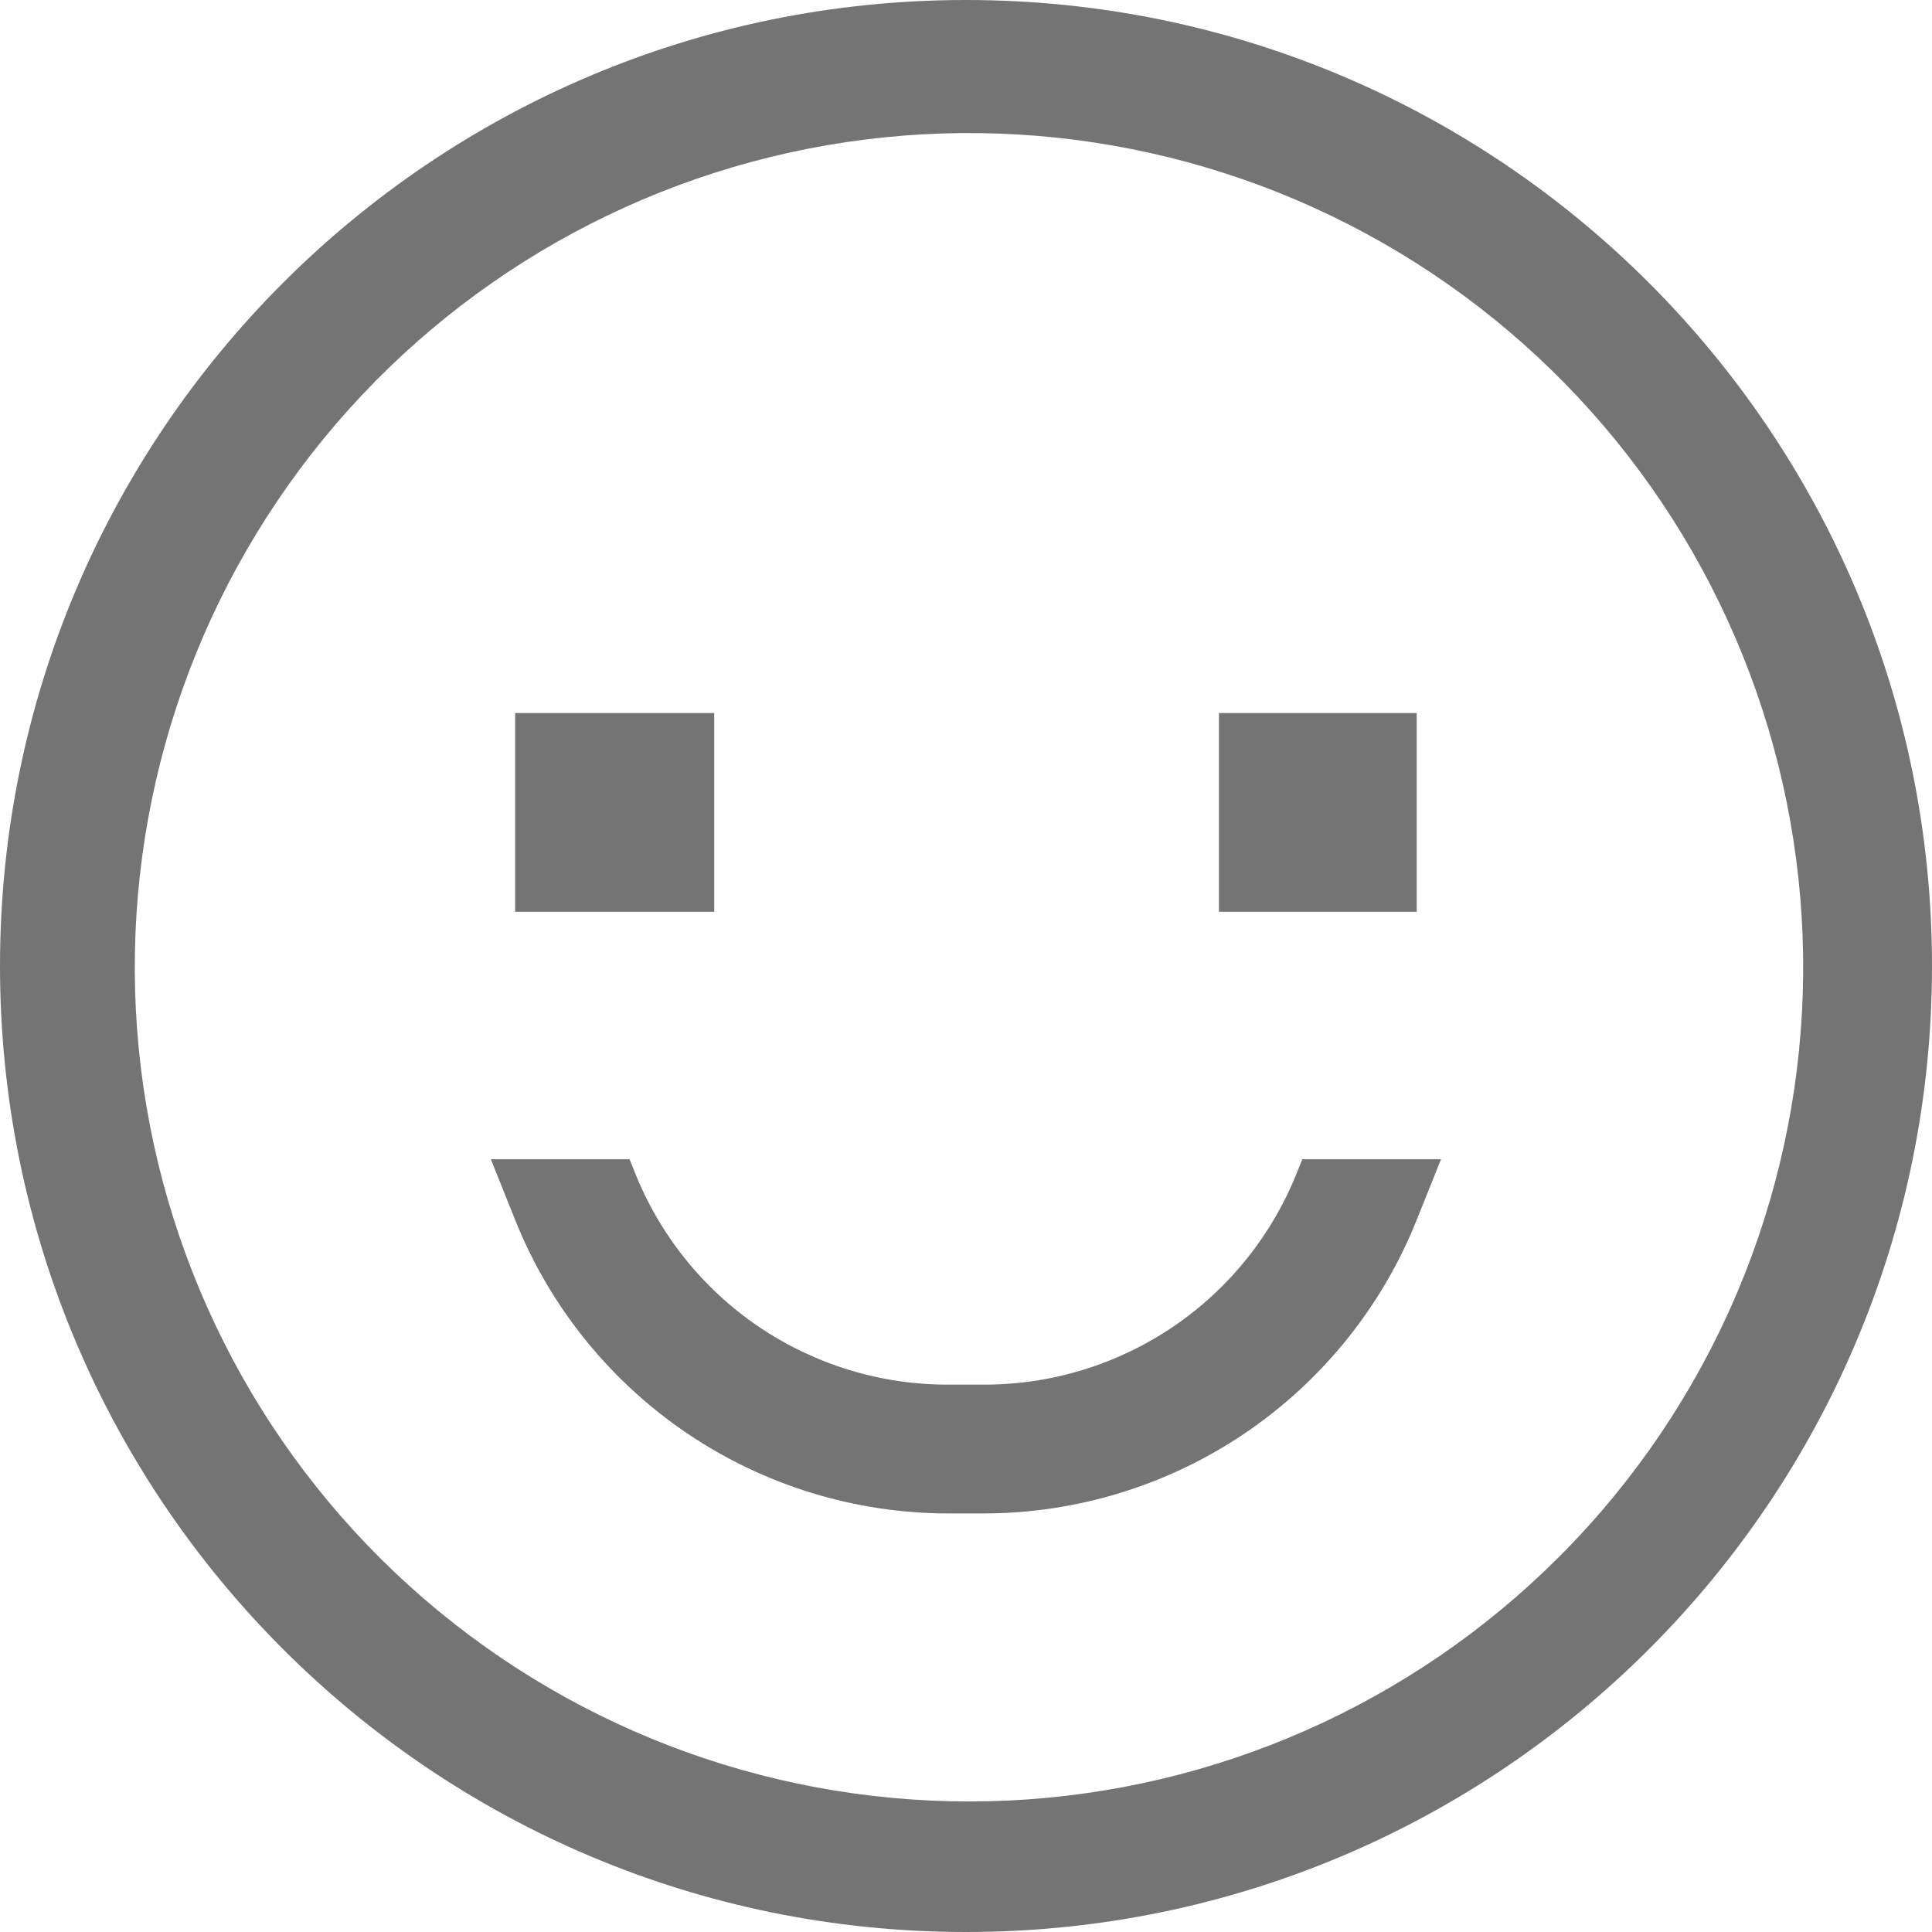
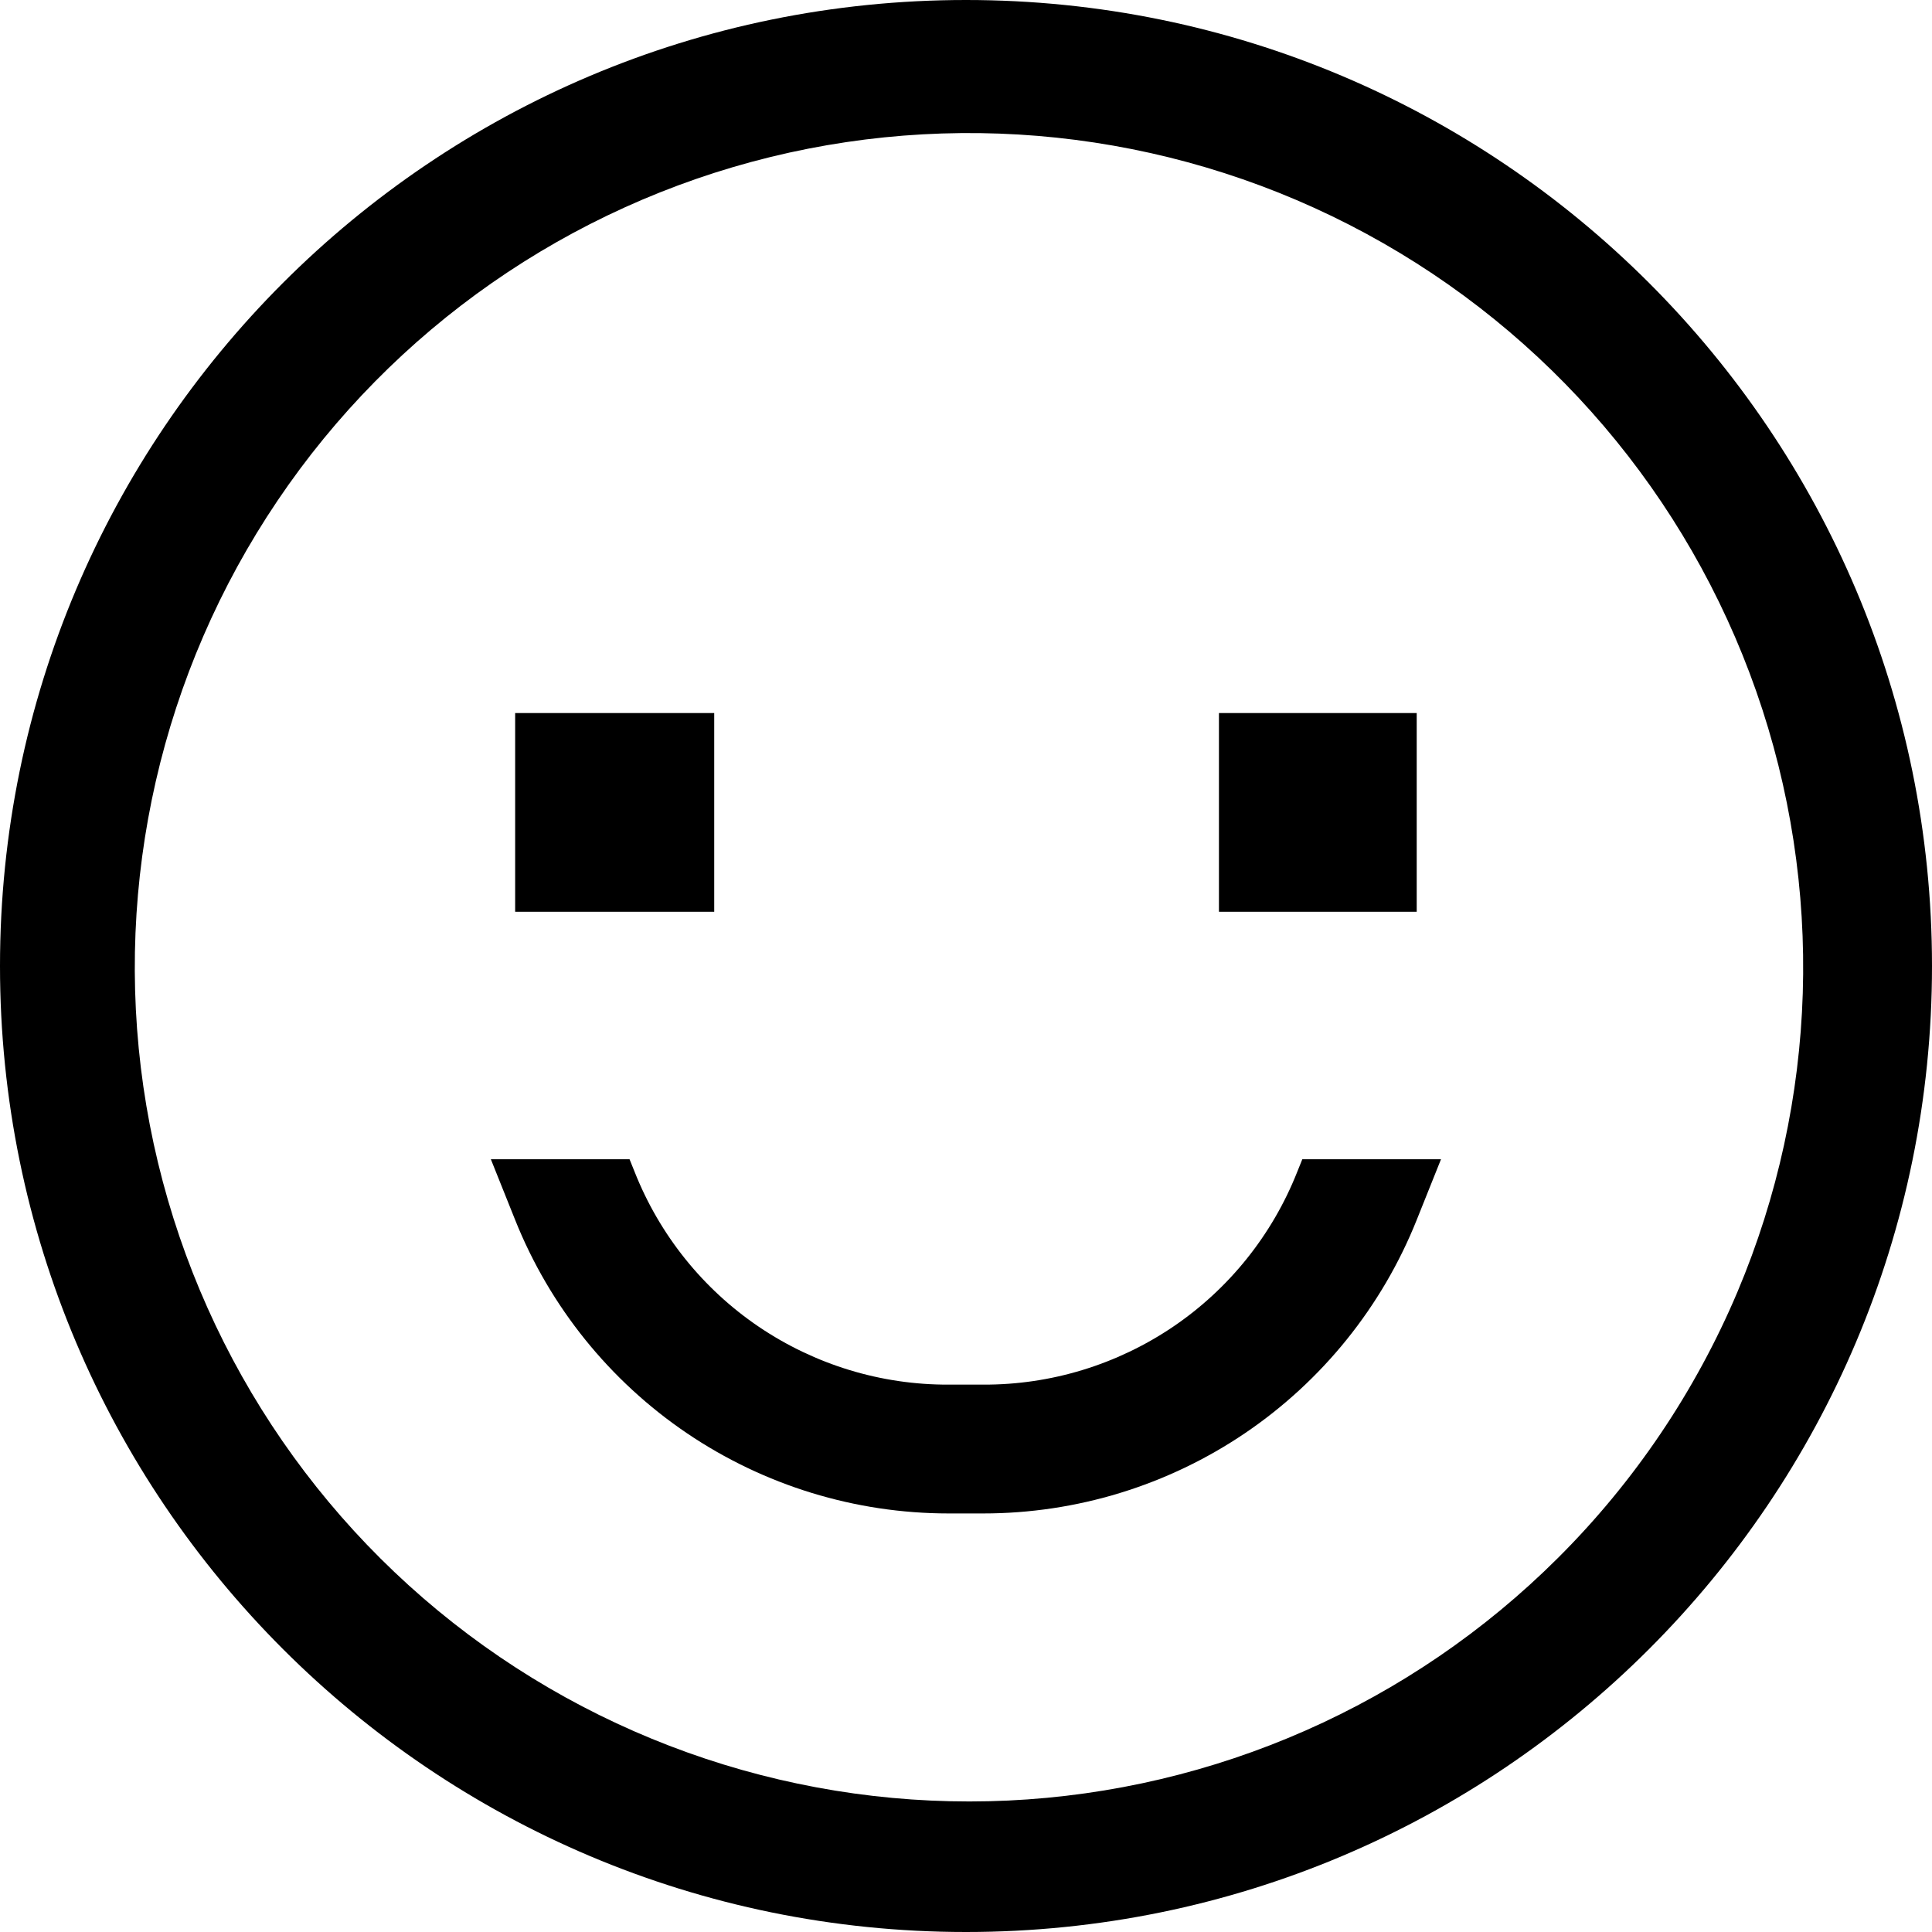
<svg xmlns="http://www.w3.org/2000/svg" width="28" height="28" viewBox="0 0 28 28" fill="none">
-   <path d="M10.351 10.334H7.466V13.214H10.351V10.334Z" fill="#747474" />
-   <path d="M20.532 10.334H17.666V13.214H20.532V10.334Z" fill="#747474" />
-   <path d="M17 19.229C17.811 18.68 18.438 17.898 18.799 16.987L18.874 16.801H20.884L20.532 17.68C20.03 18.936 19.163 20.012 18.043 20.771C16.923 21.529 15.602 21.934 14.25 21.934H13.748C12.396 21.934 11.075 21.529 9.955 20.771C8.835 20.012 7.968 18.936 7.466 17.68L7.114 16.801H9.124L9.199 16.987C9.56 17.898 10.187 18.68 10.998 19.229C11.81 19.778 12.768 20.071 13.748 20.067H14.25C15.23 20.071 16.188 19.778 17 19.229Z" fill="#747474" />
-   <path fill-rule="evenodd" clip-rule="evenodd" d="M0 14C0 6.268 6.268 0 14 0C21.732 0 28 6.268 28 14C28 21.732 21.732 28 14 28C6.268 28 0 21.732 0 14ZM14.611 26.095C17.611 25.954 20.452 24.701 22.579 22.579C23.688 21.474 24.571 20.164 25.181 18.722C26.349 15.955 26.446 12.851 25.452 10.017C24.458 7.182 22.444 4.819 19.802 3.388C17.161 1.957 14.081 1.561 11.164 2.276C8.246 2.992 5.699 4.768 4.02 7.259C2.34 9.75 1.648 12.776 2.078 15.75C2.509 18.723 4.03 21.429 6.347 23.342C8.664 25.254 11.61 26.235 14.611 26.095Z" fill="#747474" />
+   <path d="M10.351 10.334H7.466V13.214H10.351V10.334Z" fill="currentColor" />
+   <path d="M20.532 10.334H17.666V13.214H20.532V10.334Z" fill="currentColor" />
+   <path d="M17 19.229C17.811 18.68 18.438 17.898 18.799 16.987L18.874 16.801H20.884L20.532 17.68C20.03 18.936 19.163 20.012 18.043 20.771C16.923 21.529 15.602 21.934 14.25 21.934H13.748C12.396 21.934 11.075 21.529 9.955 20.771C8.835 20.012 7.968 18.936 7.466 17.68L7.114 16.801H9.124L9.199 16.987C9.56 17.898 10.187 18.68 10.998 19.229C11.81 19.778 12.768 20.071 13.748 20.067H14.25C15.23 20.071 16.188 19.778 17 19.229Z" fill="currentColor" />
+   <path fill-rule="evenodd" clip-rule="evenodd" d="M0 14C0 6.268 6.268 0 14 0C21.732 0 28 6.268 28 14C28 21.732 21.732 28 14 28C6.268 28 0 21.732 0 14ZM14.611 26.095C17.611 25.954 20.452 24.701 22.579 22.579C23.688 21.474 24.571 20.164 25.181 18.722C26.349 15.955 26.446 12.851 25.452 10.017C24.458 7.182 22.444 4.819 19.802 3.388C17.161 1.957 14.081 1.561 11.164 2.276C8.246 2.992 5.699 4.768 4.02 7.259C2.34 9.75 1.648 12.776 2.078 15.75C2.509 18.723 4.03 21.429 6.347 23.342C8.664 25.254 11.61 26.235 14.611 26.095Z" fill="currentColor" />
</svg>
